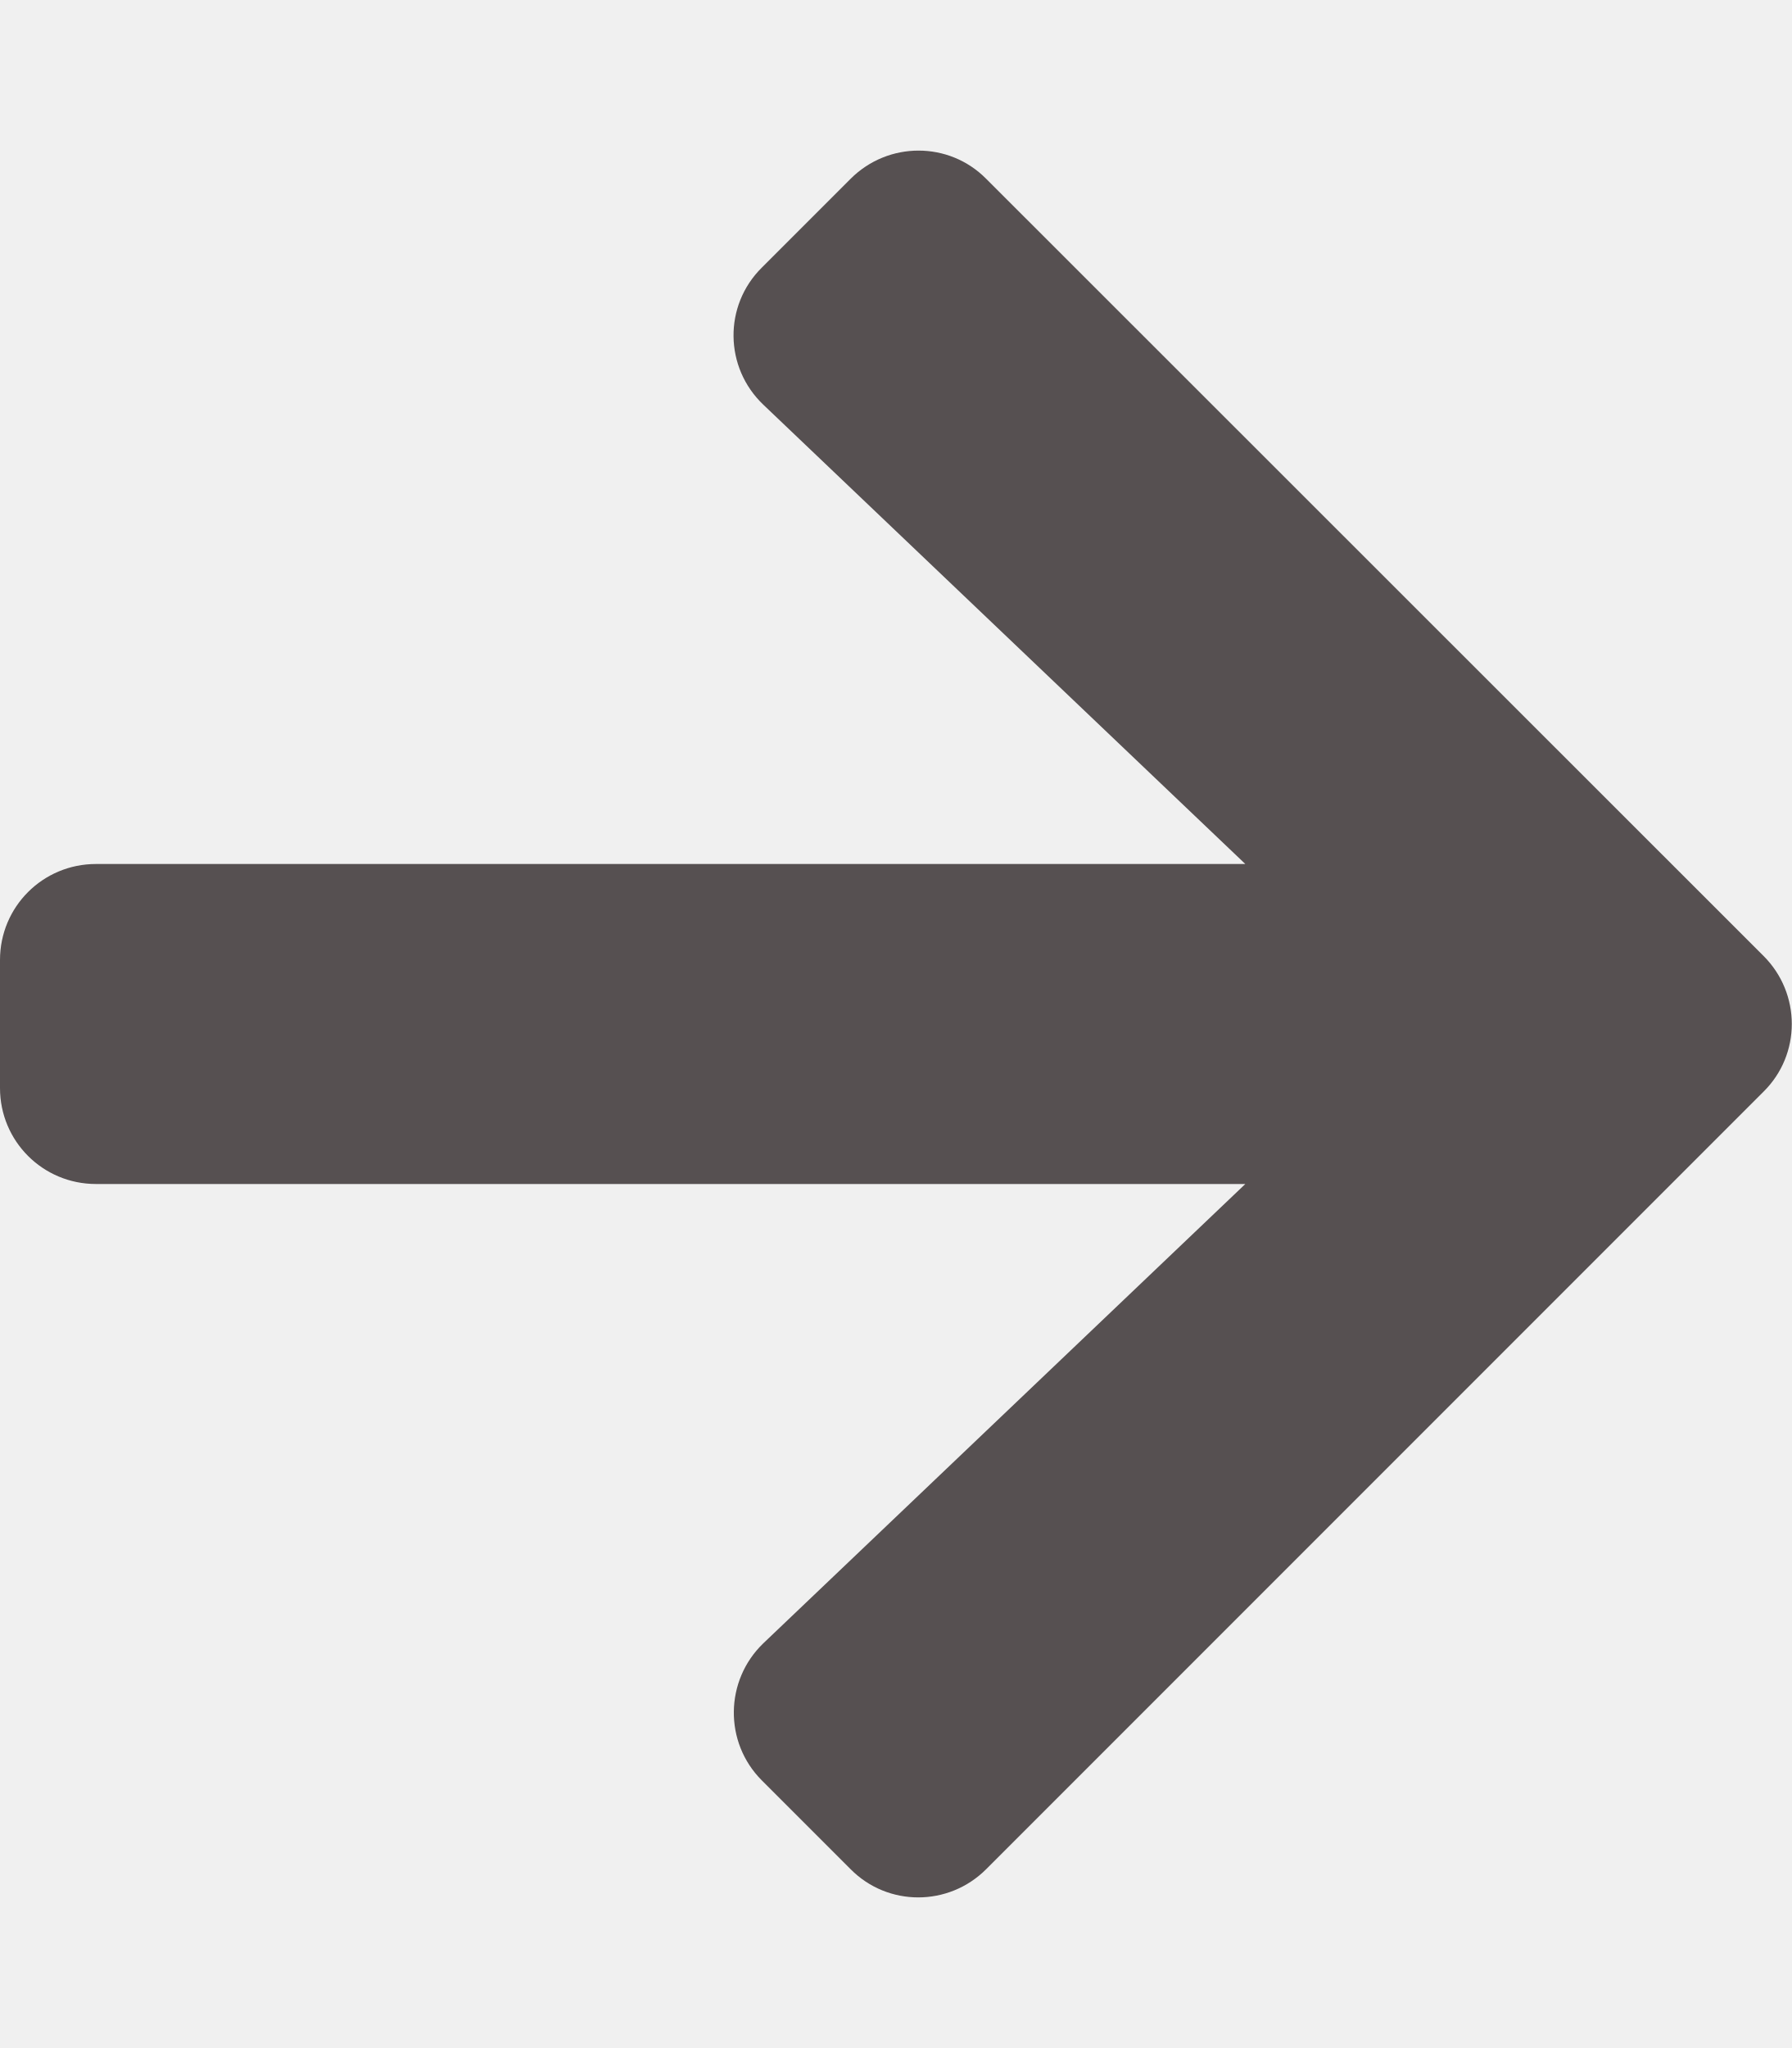
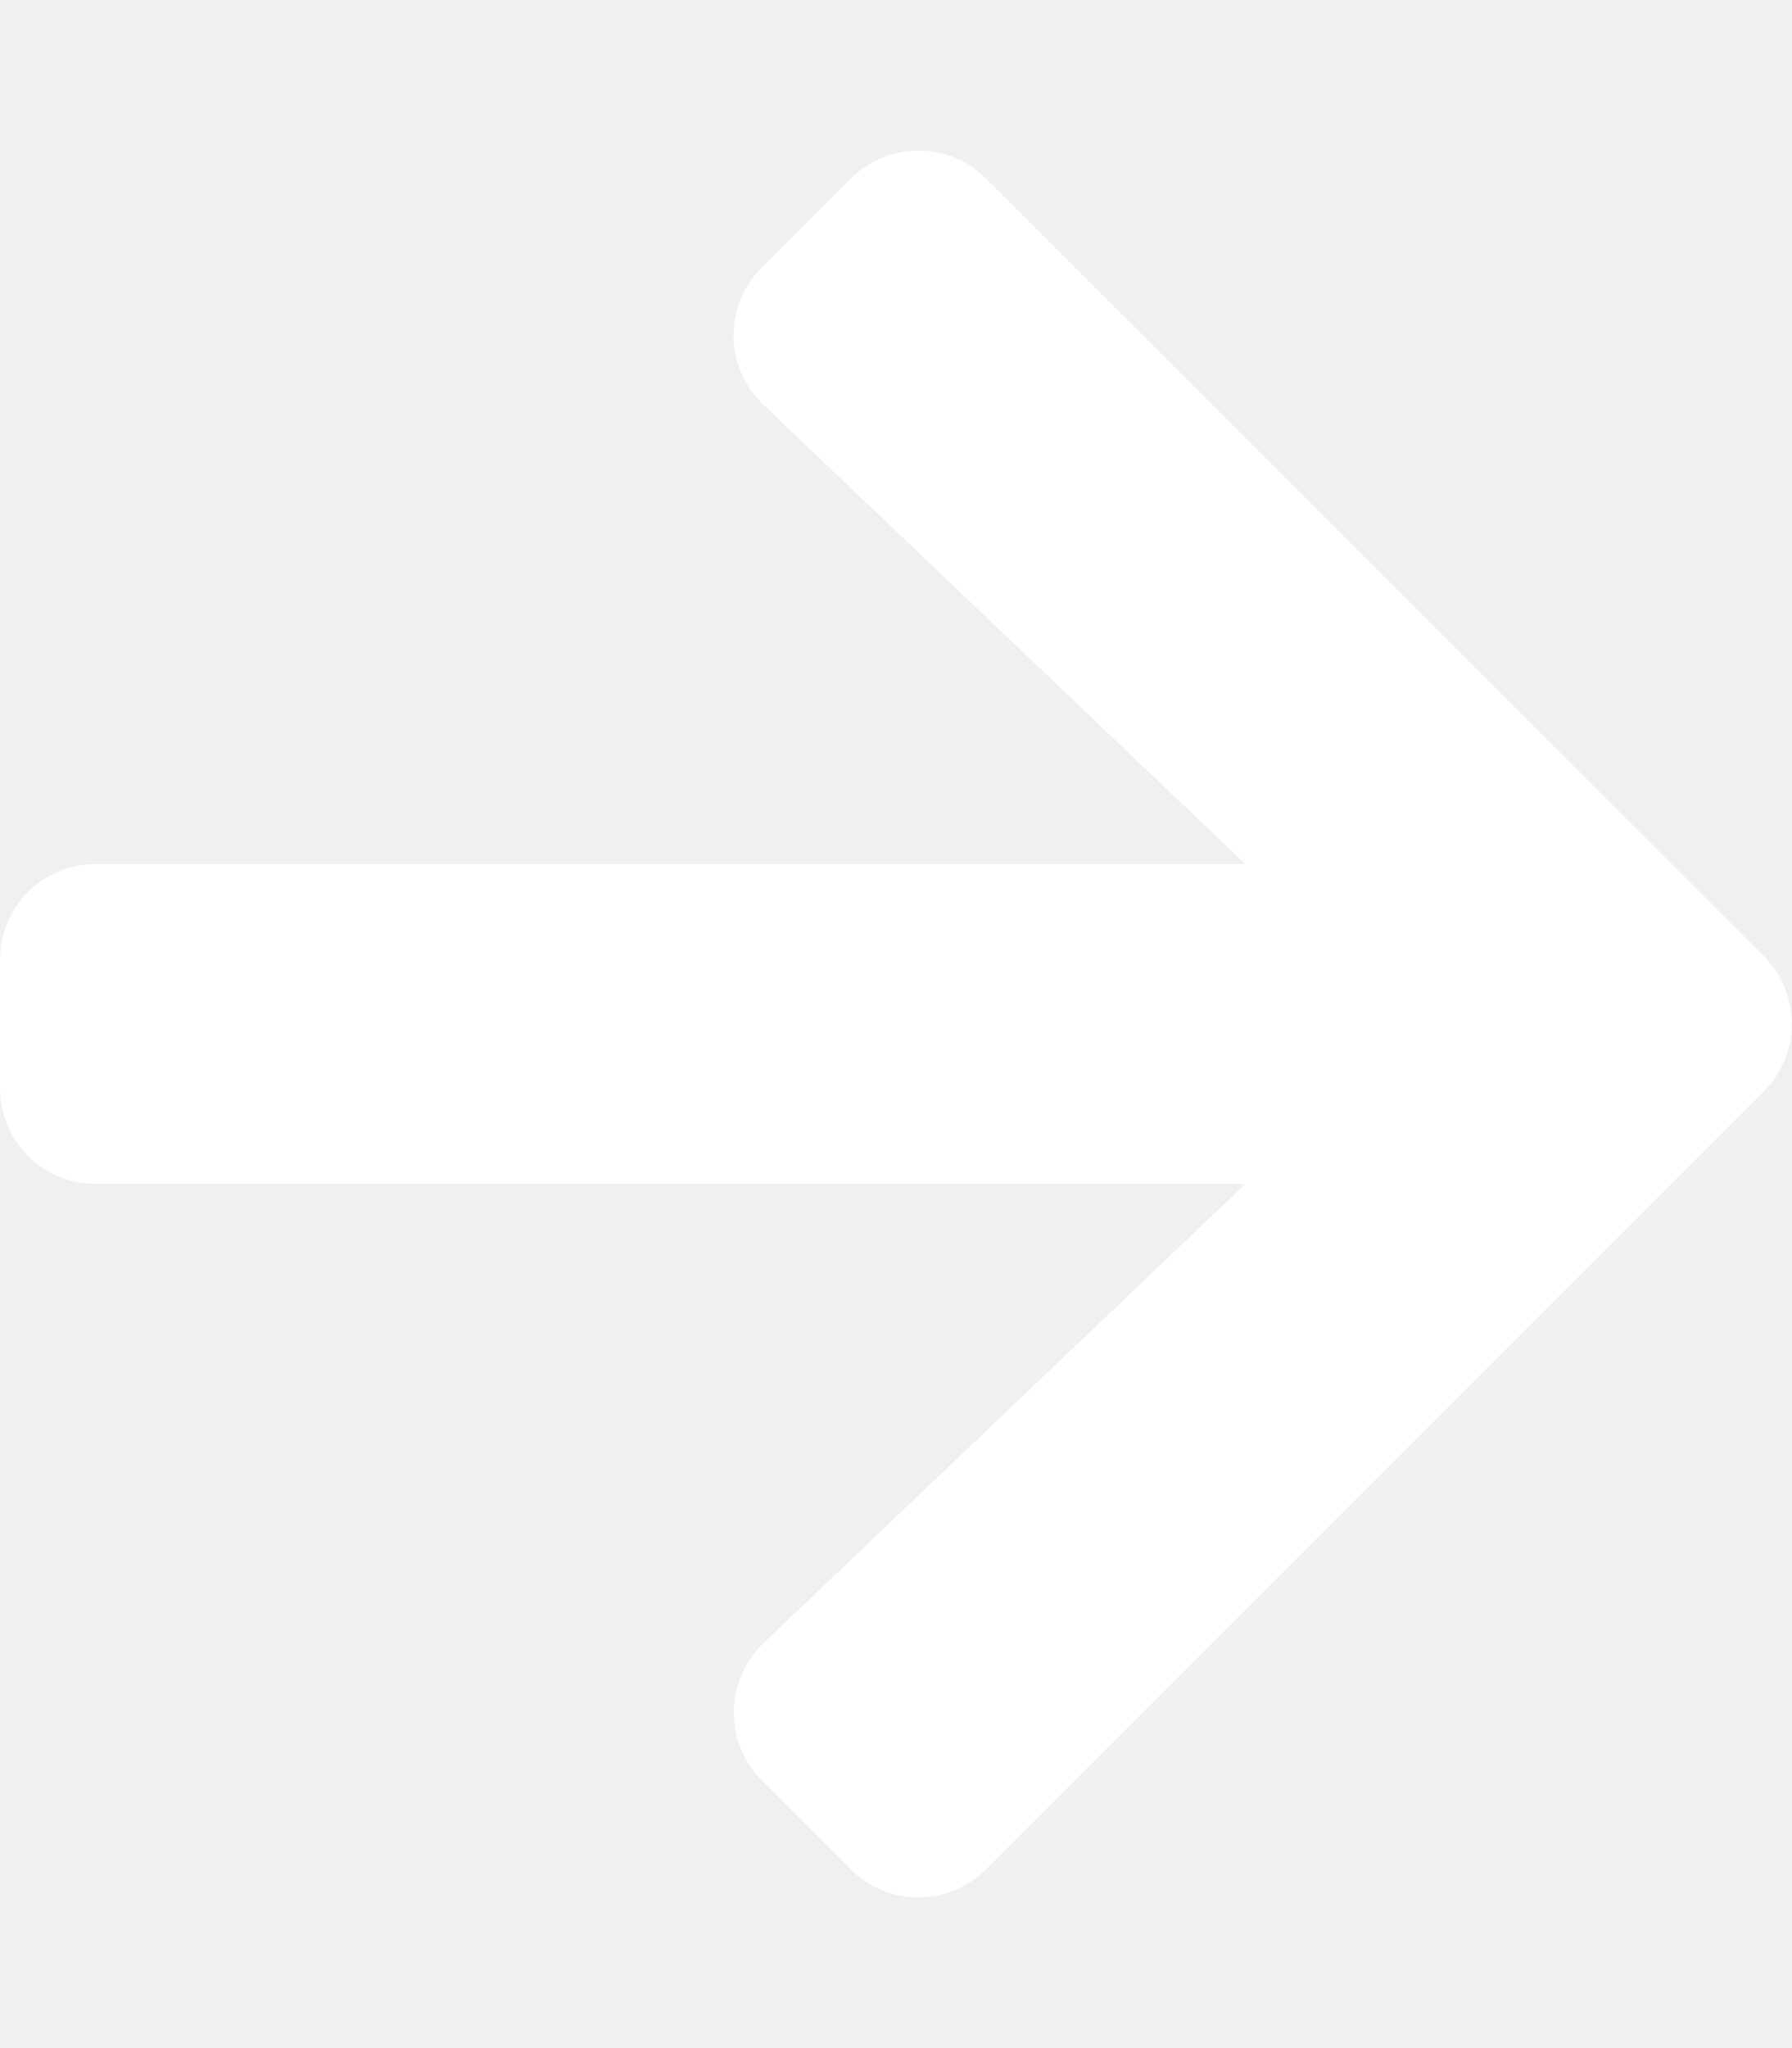
<svg xmlns="http://www.w3.org/2000/svg" aria-hidden="true" focusable="false" data-prefix="fas" data-icon="arrow-right" class="svg-inline--fa fa-arrow-right fa-w-14" role="img" viewBox="0 0 448 512">
-   <path fill="#565051" d="M190.5 66.9l22.2-22.2c9.4-9.4 24.6-9.4 33.9 0L441 239c9.4 9.4 9.4 24.6 0 33.9L246.6 467.3c-9.4 9.4-24.6 9.4-33.9 0l-22.2-22.2c-9.5-9.5-9.3-25 .4-34.3L311.4 296H24c-13.3 0-24-10.7-24-24v-32c0-13.3 10.7-24 24-24h287.4L190.9 101.2c-9.8-9.3-10-24.8-.4-34.3z" />
+   <path fill="#ffffff" d="M190.5 66.9l22.2-22.2c9.4-9.4 24.6-9.4 33.9 0L441 239c9.4 9.4 9.4 24.6 0 33.9L246.6 467.3c-9.4 9.4-24.6 9.4-33.9 0l-22.2-22.2c-9.5-9.5-9.3-25 .4-34.3L311.4 296H24c-13.3 0-24-10.7-24-24v-32c0-13.3 10.7-24 24-24h287.4L190.9 101.2c-9.8-9.3-10-24.8-.4-34.3z" />
</svg>
